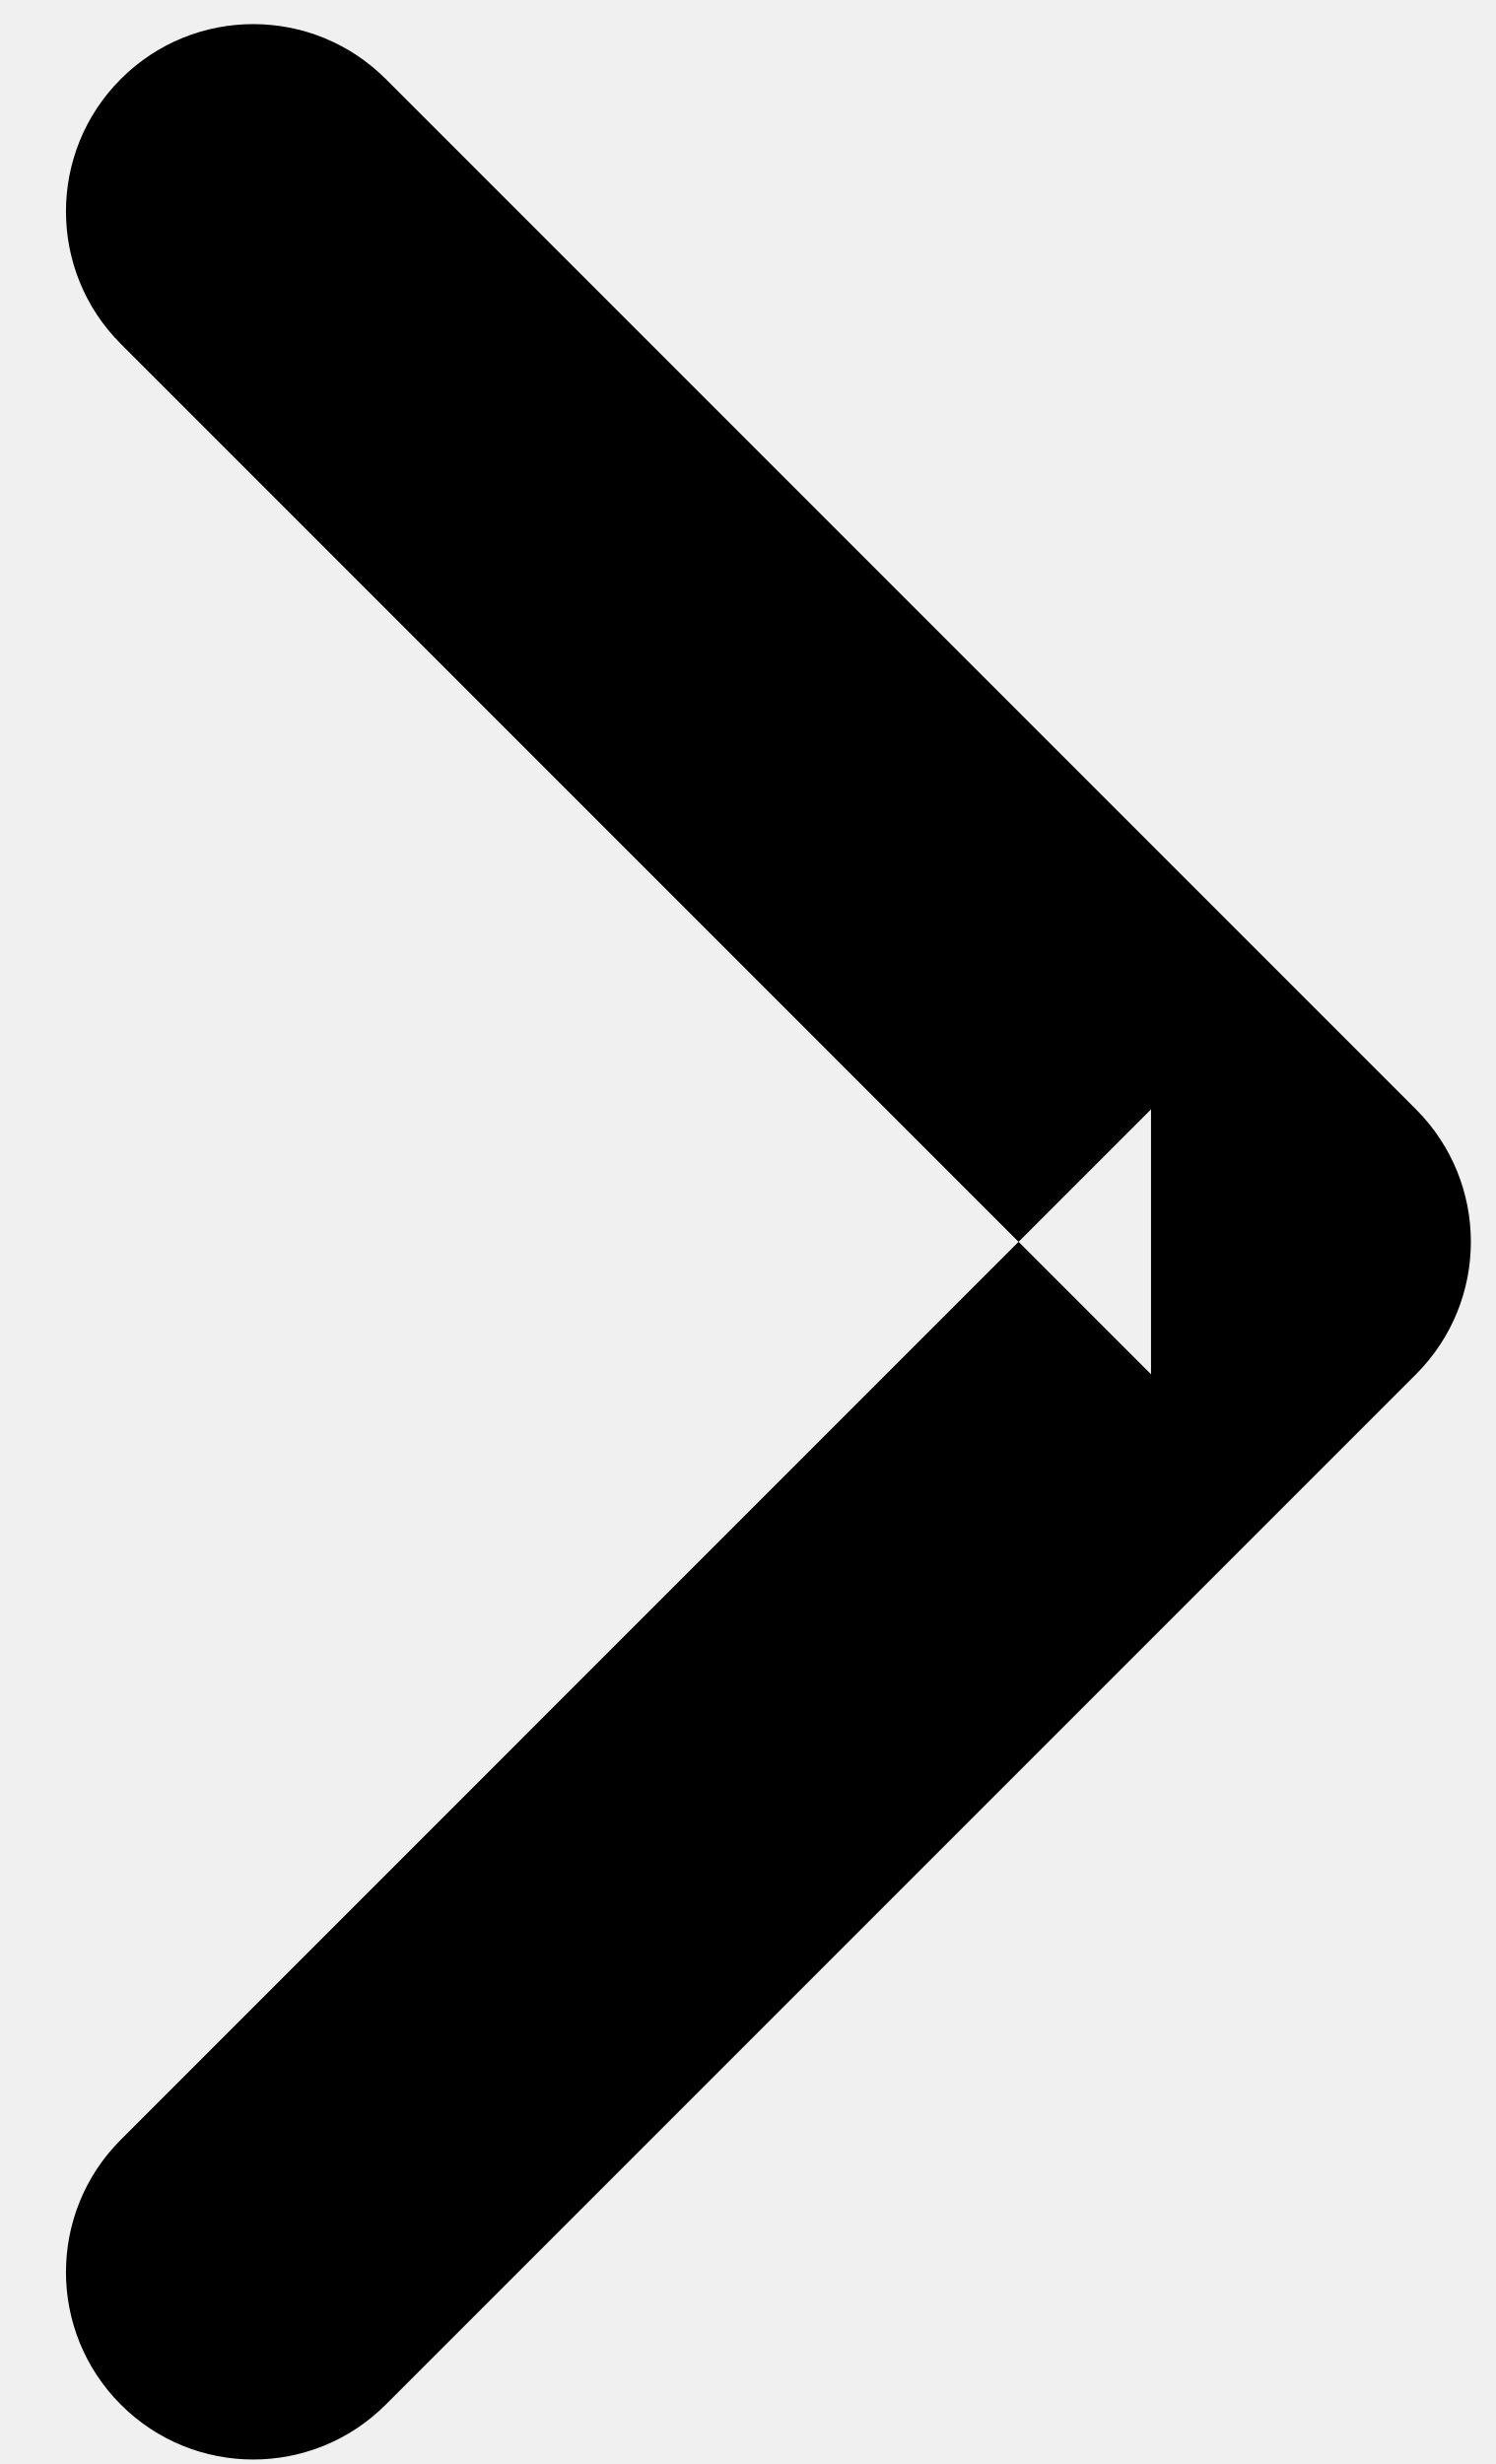
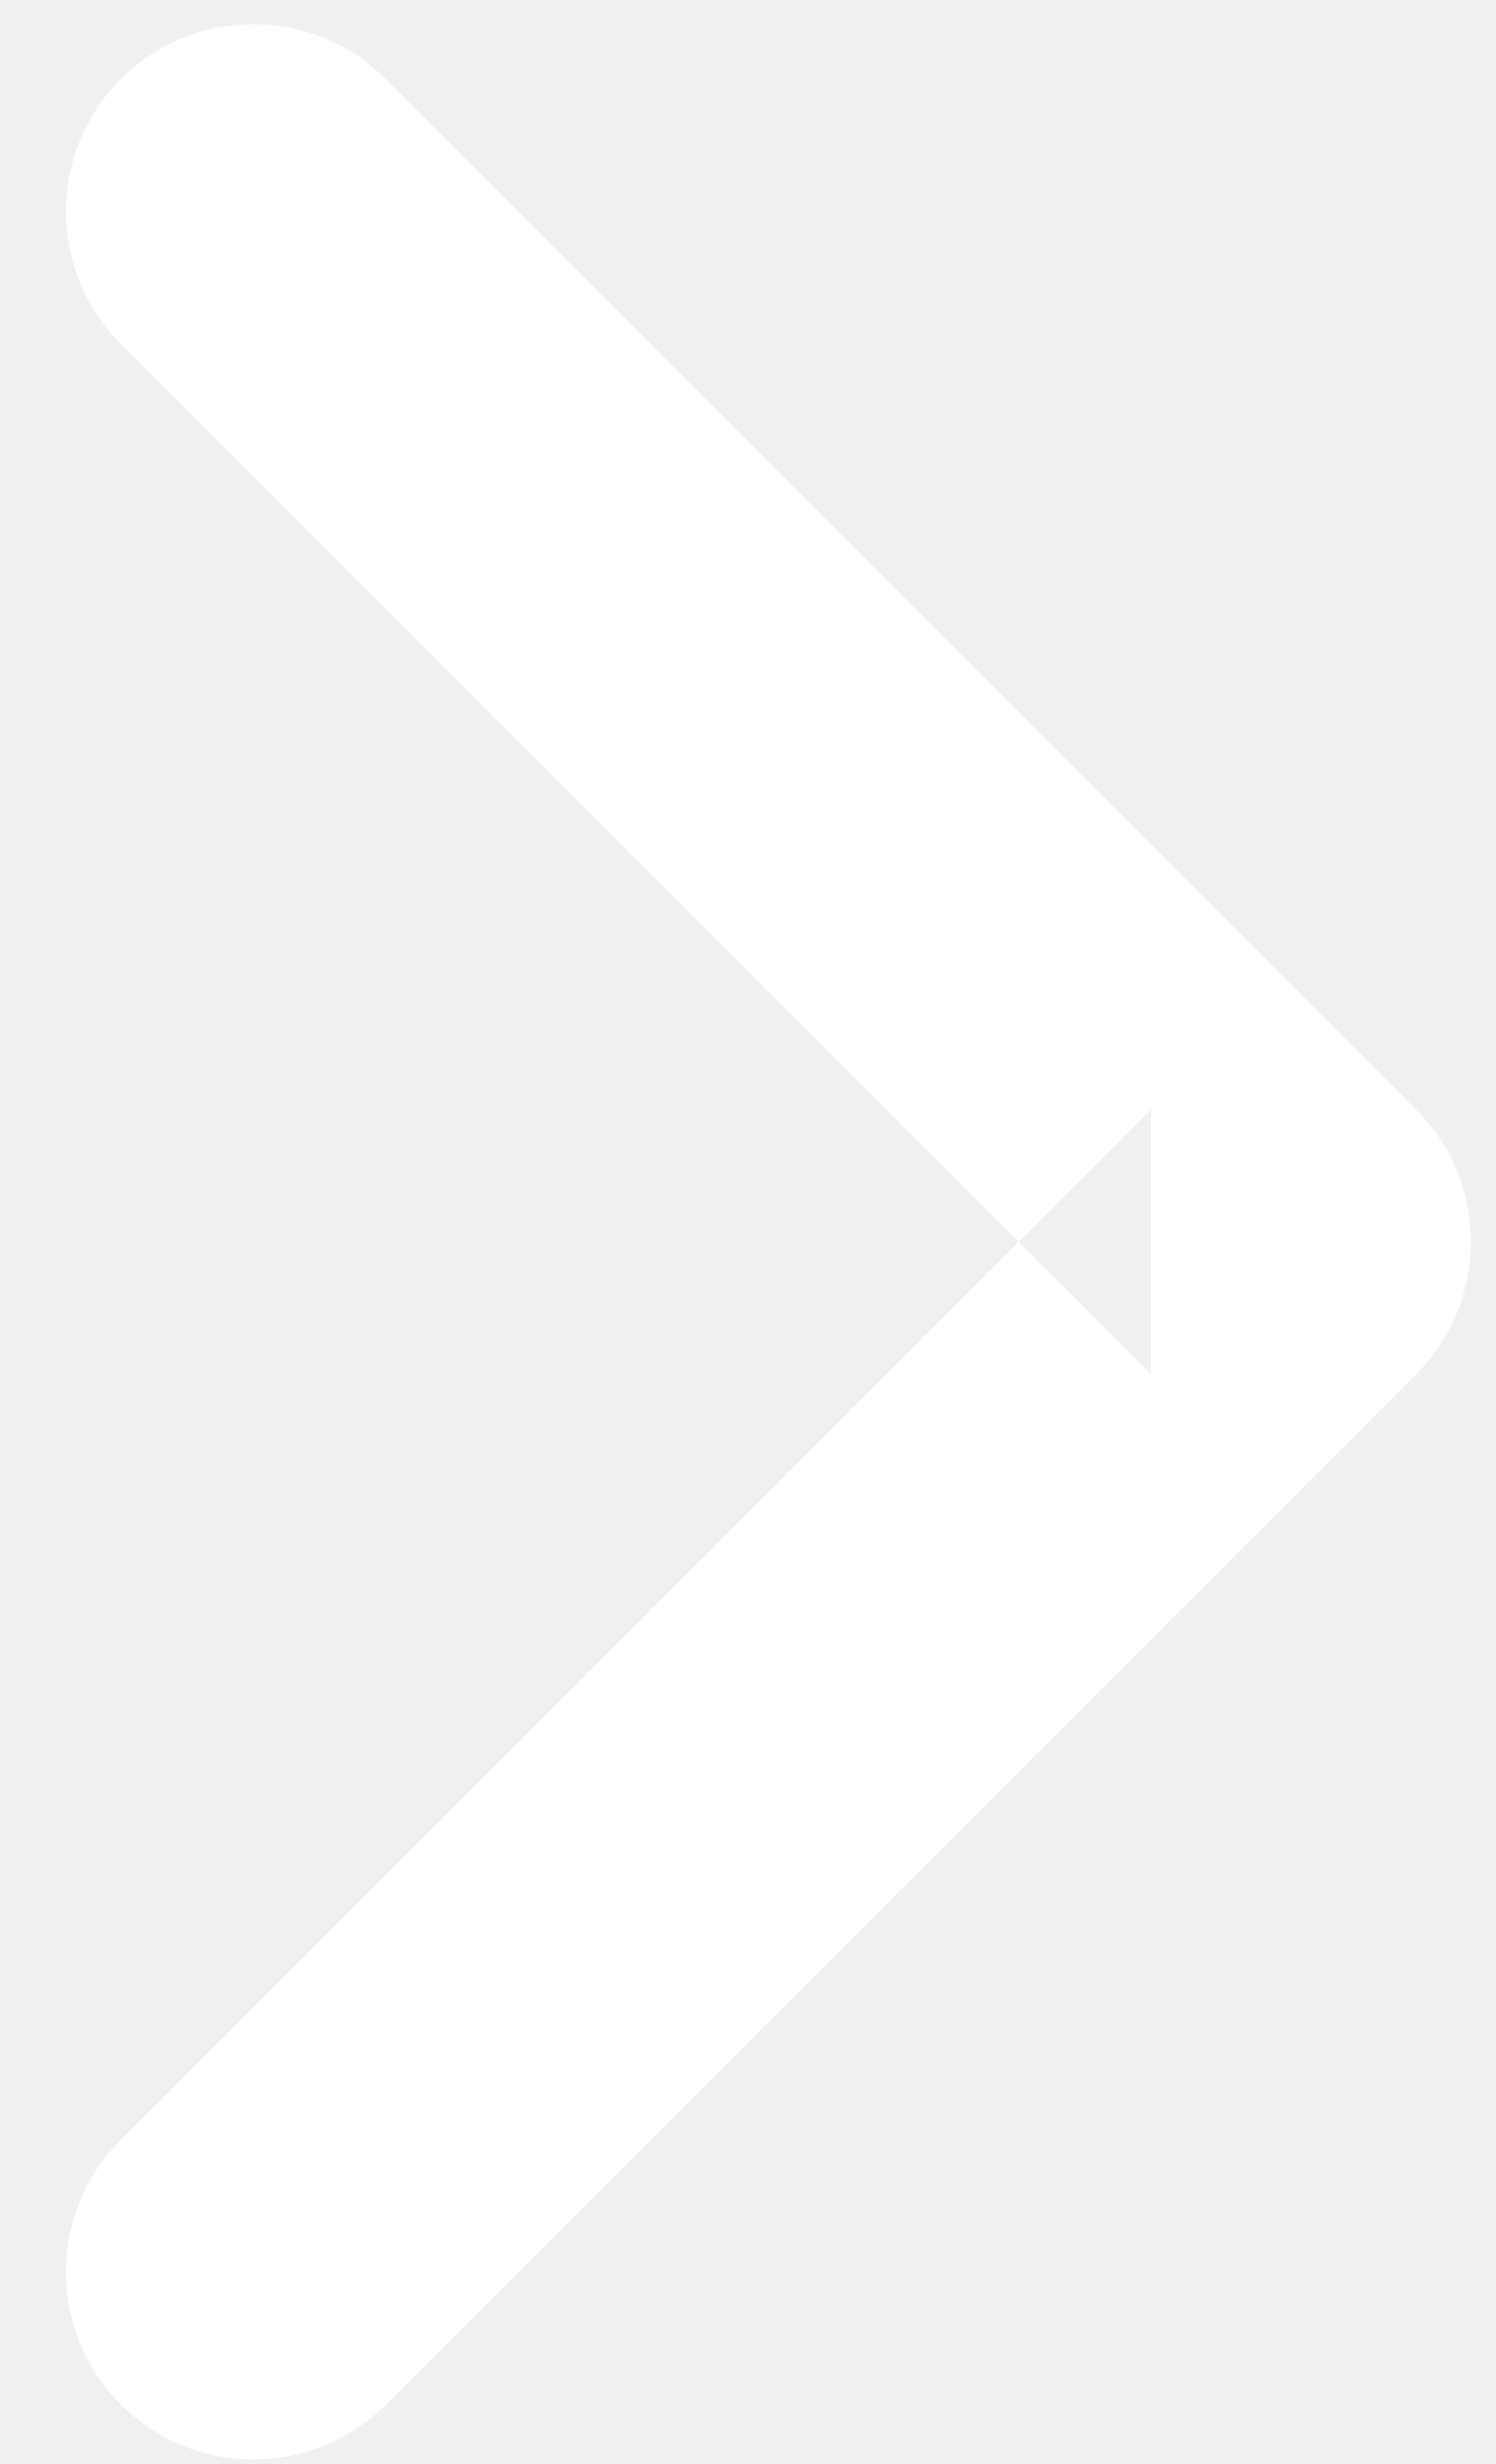
<svg xmlns="http://www.w3.org/2000/svg" width="17px" height="28px" viewBox="0 0 17 28" version="1.1">
  <defs />
  <g stroke="none" stroke-width="1" fill="none" fill-rule="evenodd">
-     <g transform="translate(-773, -20)" fill="#000000">
+     <g transform="translate(-773, -20)" fill="#FFFFFF">
      <path d="M774.373,23.908 L786.081,35.617 L786.081,32.606 L774.373,44.315 C773.542,45.146 773.542,46.494 774.373,47.325 C775.204,48.157 776.552,48.157 777.384,47.325 L789.092,35.617 C789.924,34.785 789.924,33.438 789.092,32.606 L777.384,20.898 C776.552,20.066 775.204,20.066 774.373,20.898 C773.542,21.729 773.542,23.077 774.373,23.908 L774.373,23.908 Z" />
    </g>
  </g>
</svg>
